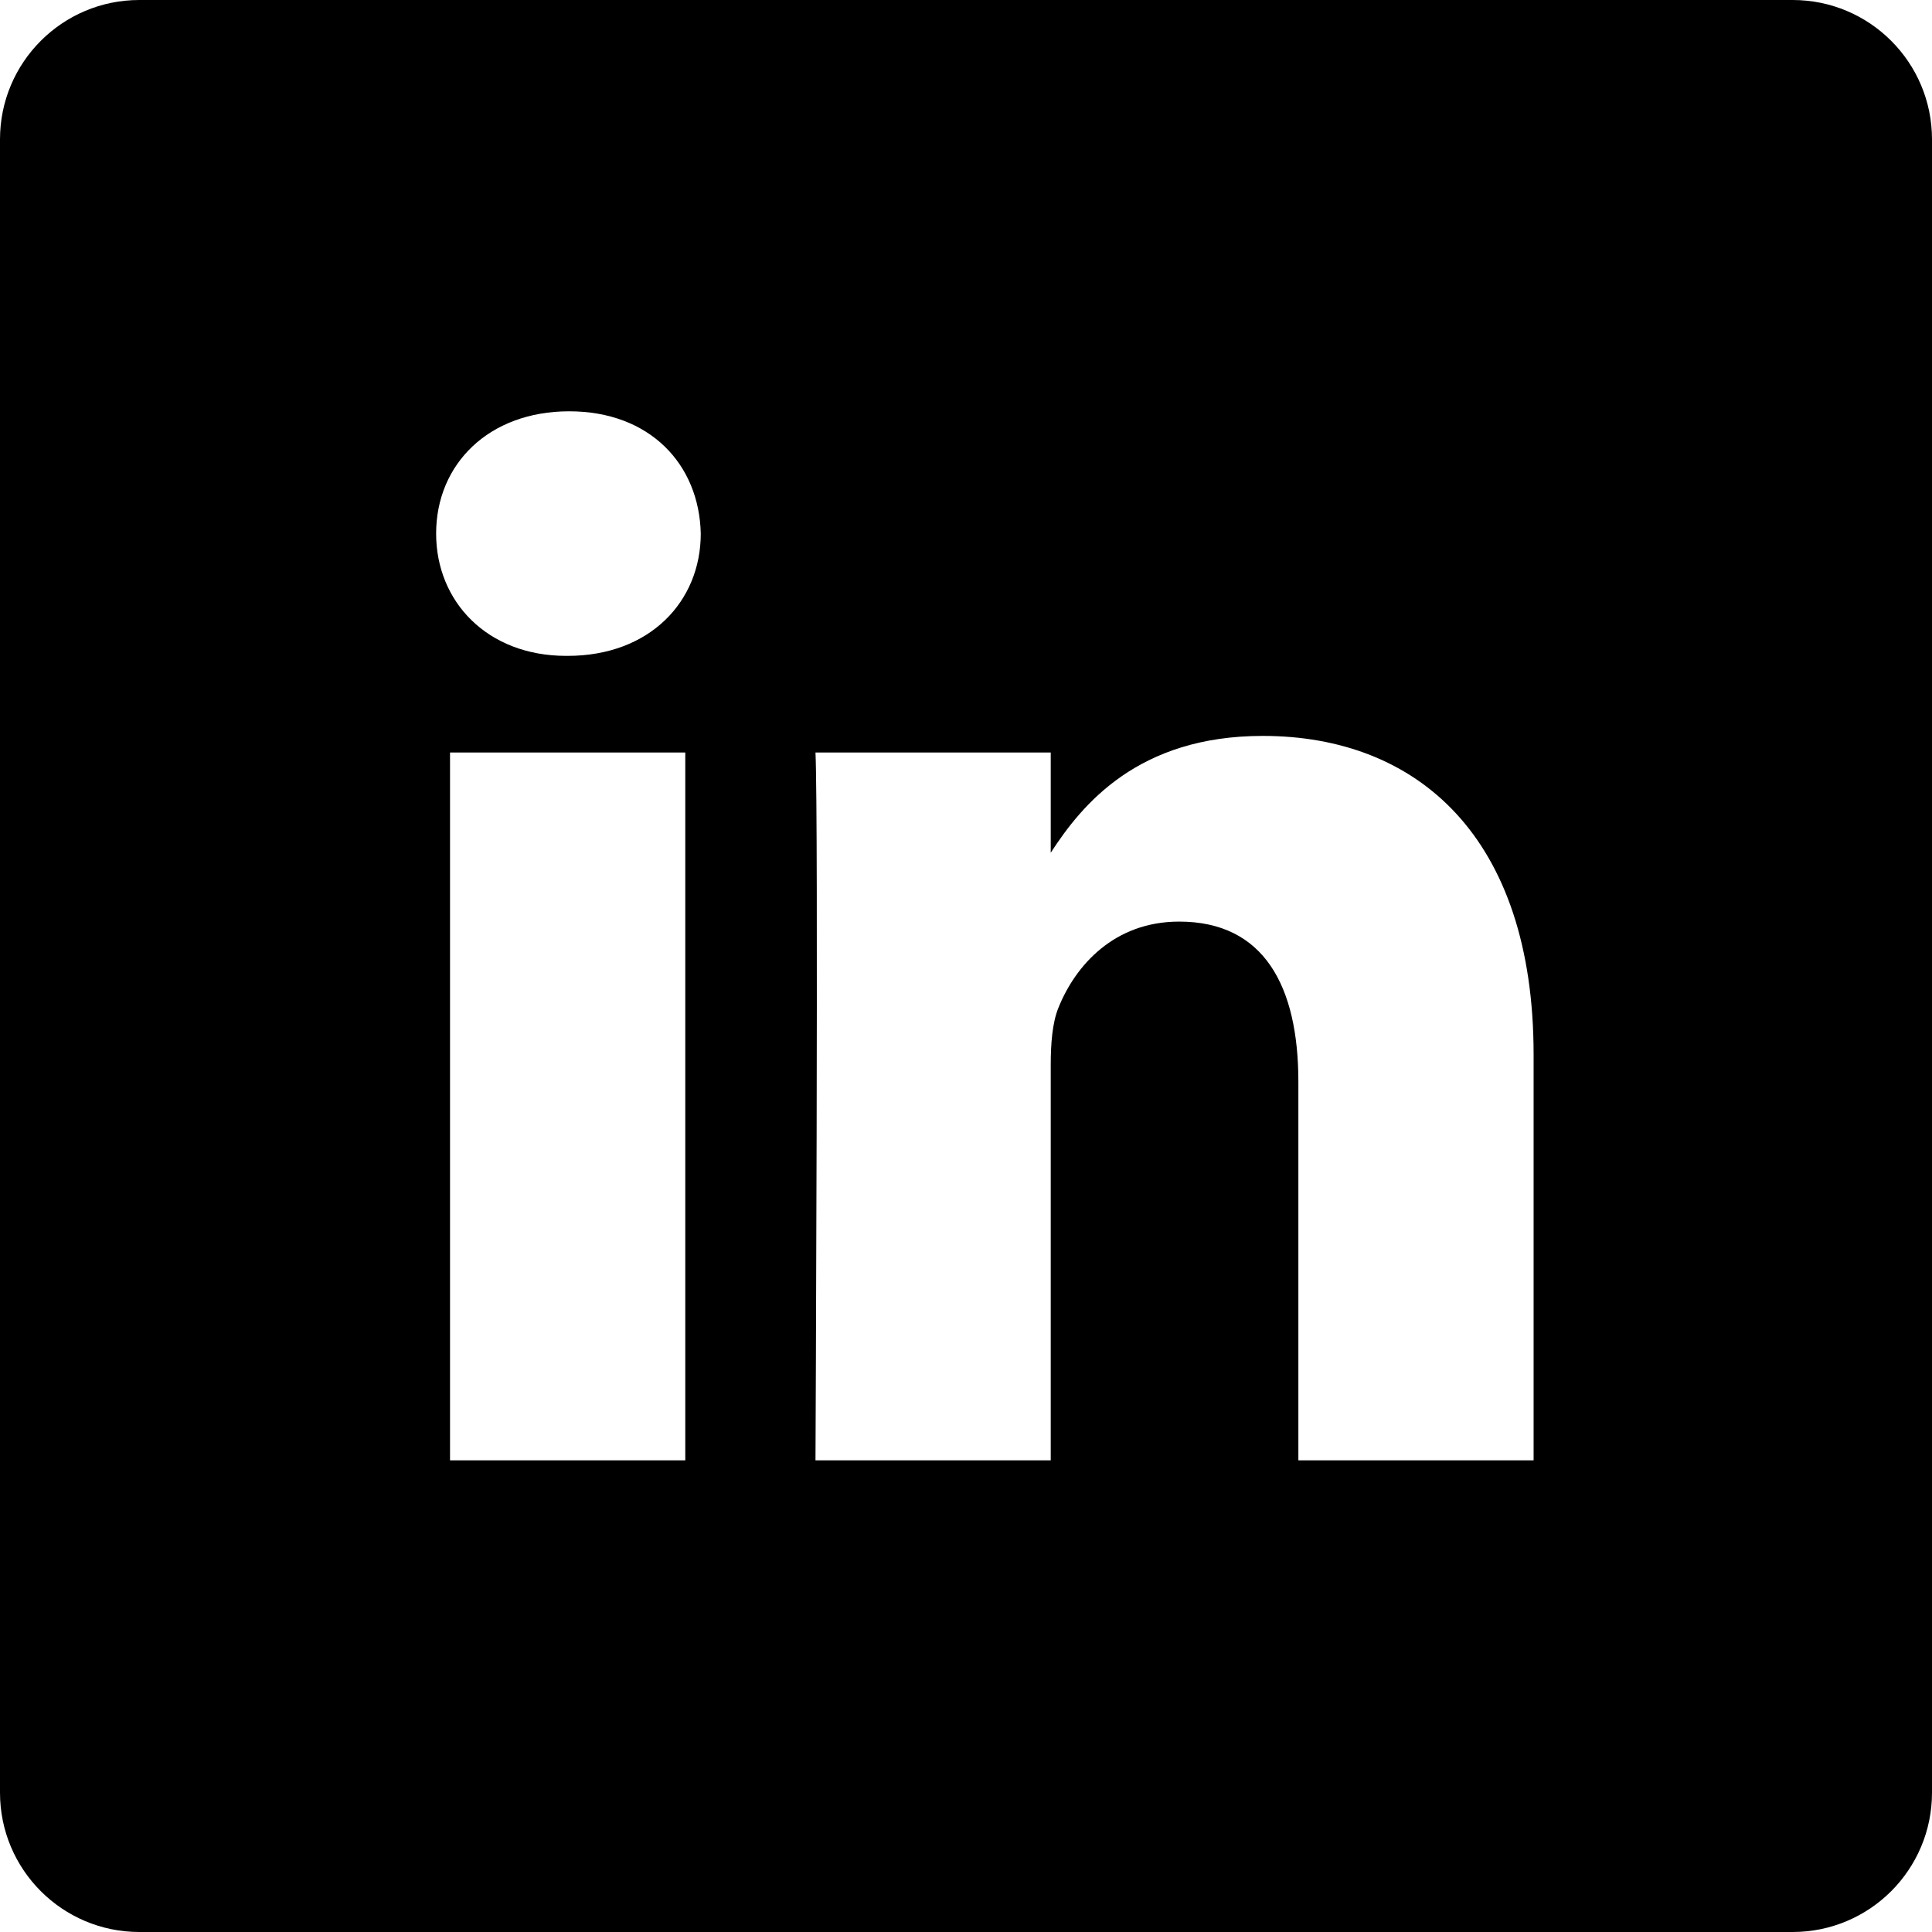
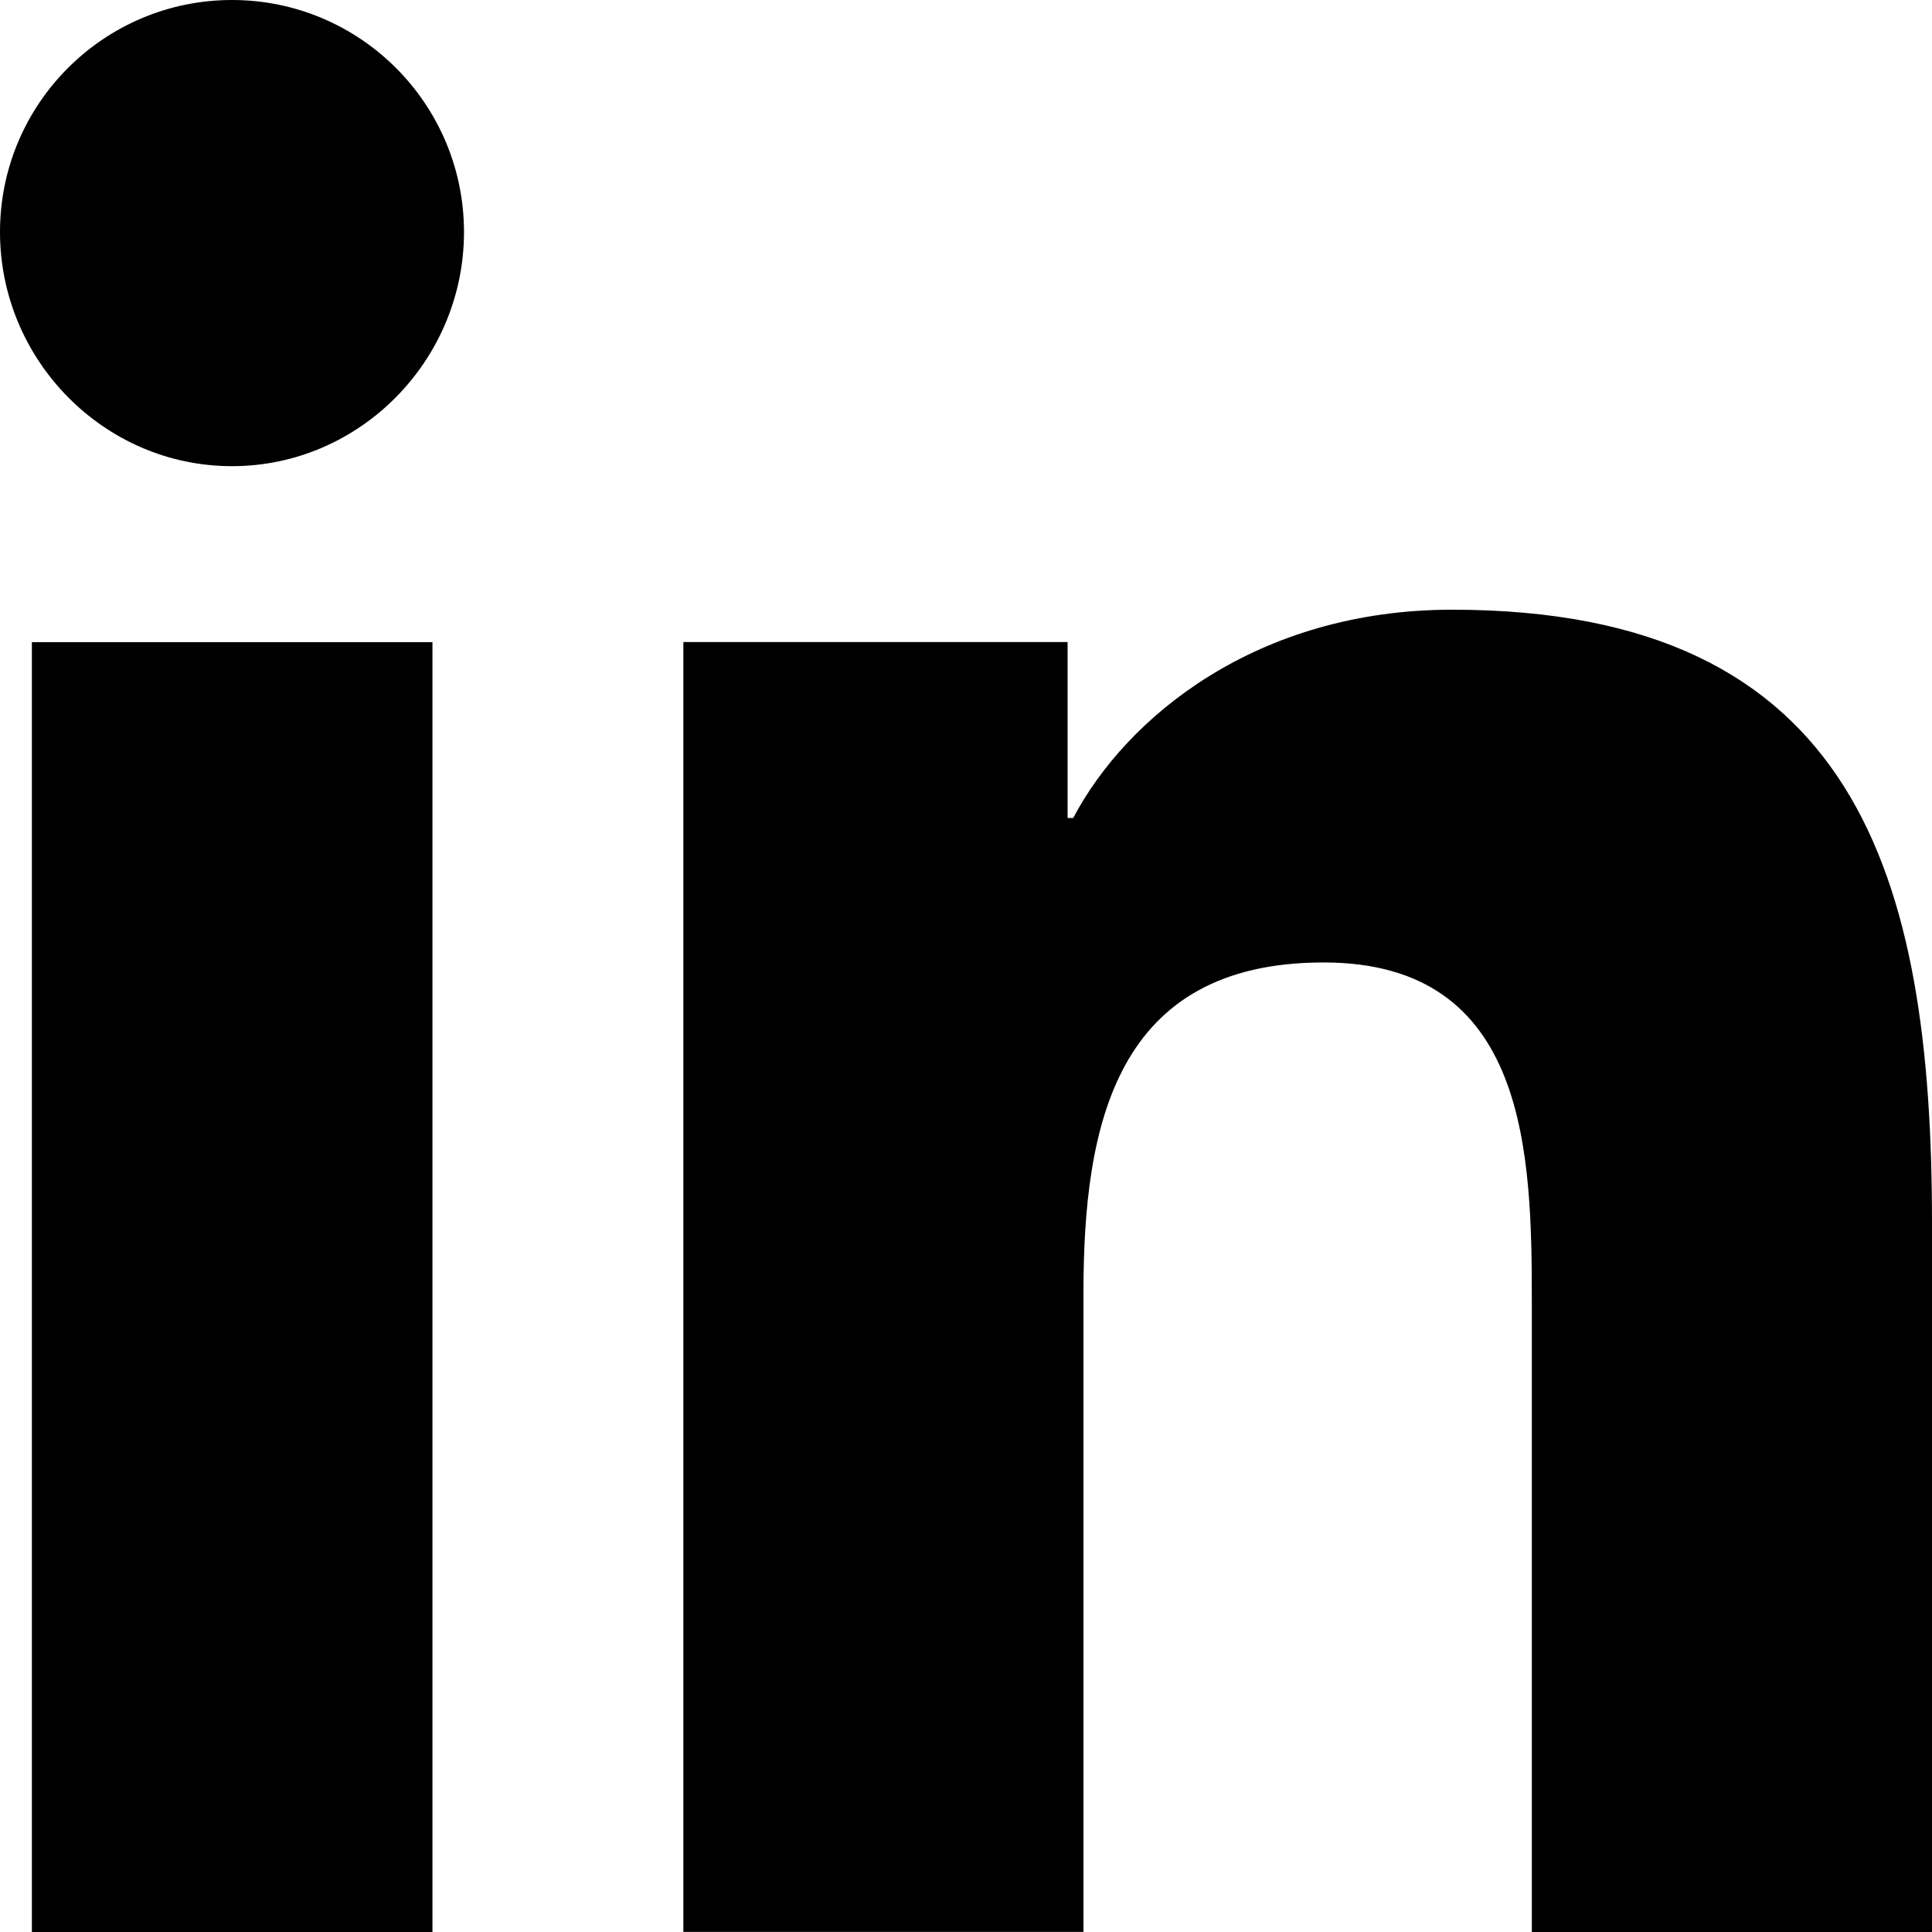
- <svg xmlns="http://www.w3.org/2000/svg" height="512pt" viewBox="0 0 512 512" width="512pt">
-   <path d="m475.074 0h-438.148c-20.395 0-36.926 16.531-36.926 36.926v438.148c0 20.395 16.531 36.926 36.926 36.926h438.148c20.395 0 36.926-16.531 36.926-36.926v-438.148c0-20.395-16.531-36.926-36.926-36.926zm-293.465 387h-62.348v-187.574h62.348zm-31.172-213.188h-.406c-20.922 0-34.453-14.402-34.453-32.402 0-18.406 13.945-32.41 35.273-32.41 21.328 0 34.453 14.004 34.859 32.41 0 18-13.531 32.402-35.273 32.402zm255.984 213.188h-62.34v-100.348c0-25.219-9.027-42.418-31.586-42.418-17.223 0-27.48 11.602-31.988 22.801-1.648 4.008-2.051 9.609-2.051 15.215v104.75h-62.344s.816-169.977 0-187.574h62.344v26.559c8.285-12.781 23.109-30.961 56.188-30.961 41.02 0 71.777 26.809 71.777 84.422zm0 0" />
+ <svg xmlns="http://www.w3.org/2000/svg" id="Bold" enable-background="new 0 0 24 24" height="512" viewBox="0 0 24 24" width="512">
+   <path d="m23.994 24v-.001h.006v-8.802c0-4.306-.927-7.623-5.961-7.623-2.42 0-4.044 1.328-4.707 2.587h-.07v-2.185h-4.773v16.023h4.97v-7.934c0-2.089.396-4.109 2.983-4.109 2.549 0 2.587 2.384 2.587 4.243v7.801z" />
+   <path d="m.396 7.977h4.976v16.023h-4.976z" />
+   <path d="m2.882 0c-1.591 0-2.882 1.291-2.882 2.882s1.291 2.909 2.882 2.909 2.882-1.318 2.882-2.909c-.001-1.591-1.292-2.882-2.882-2.882z" />
</svg>
